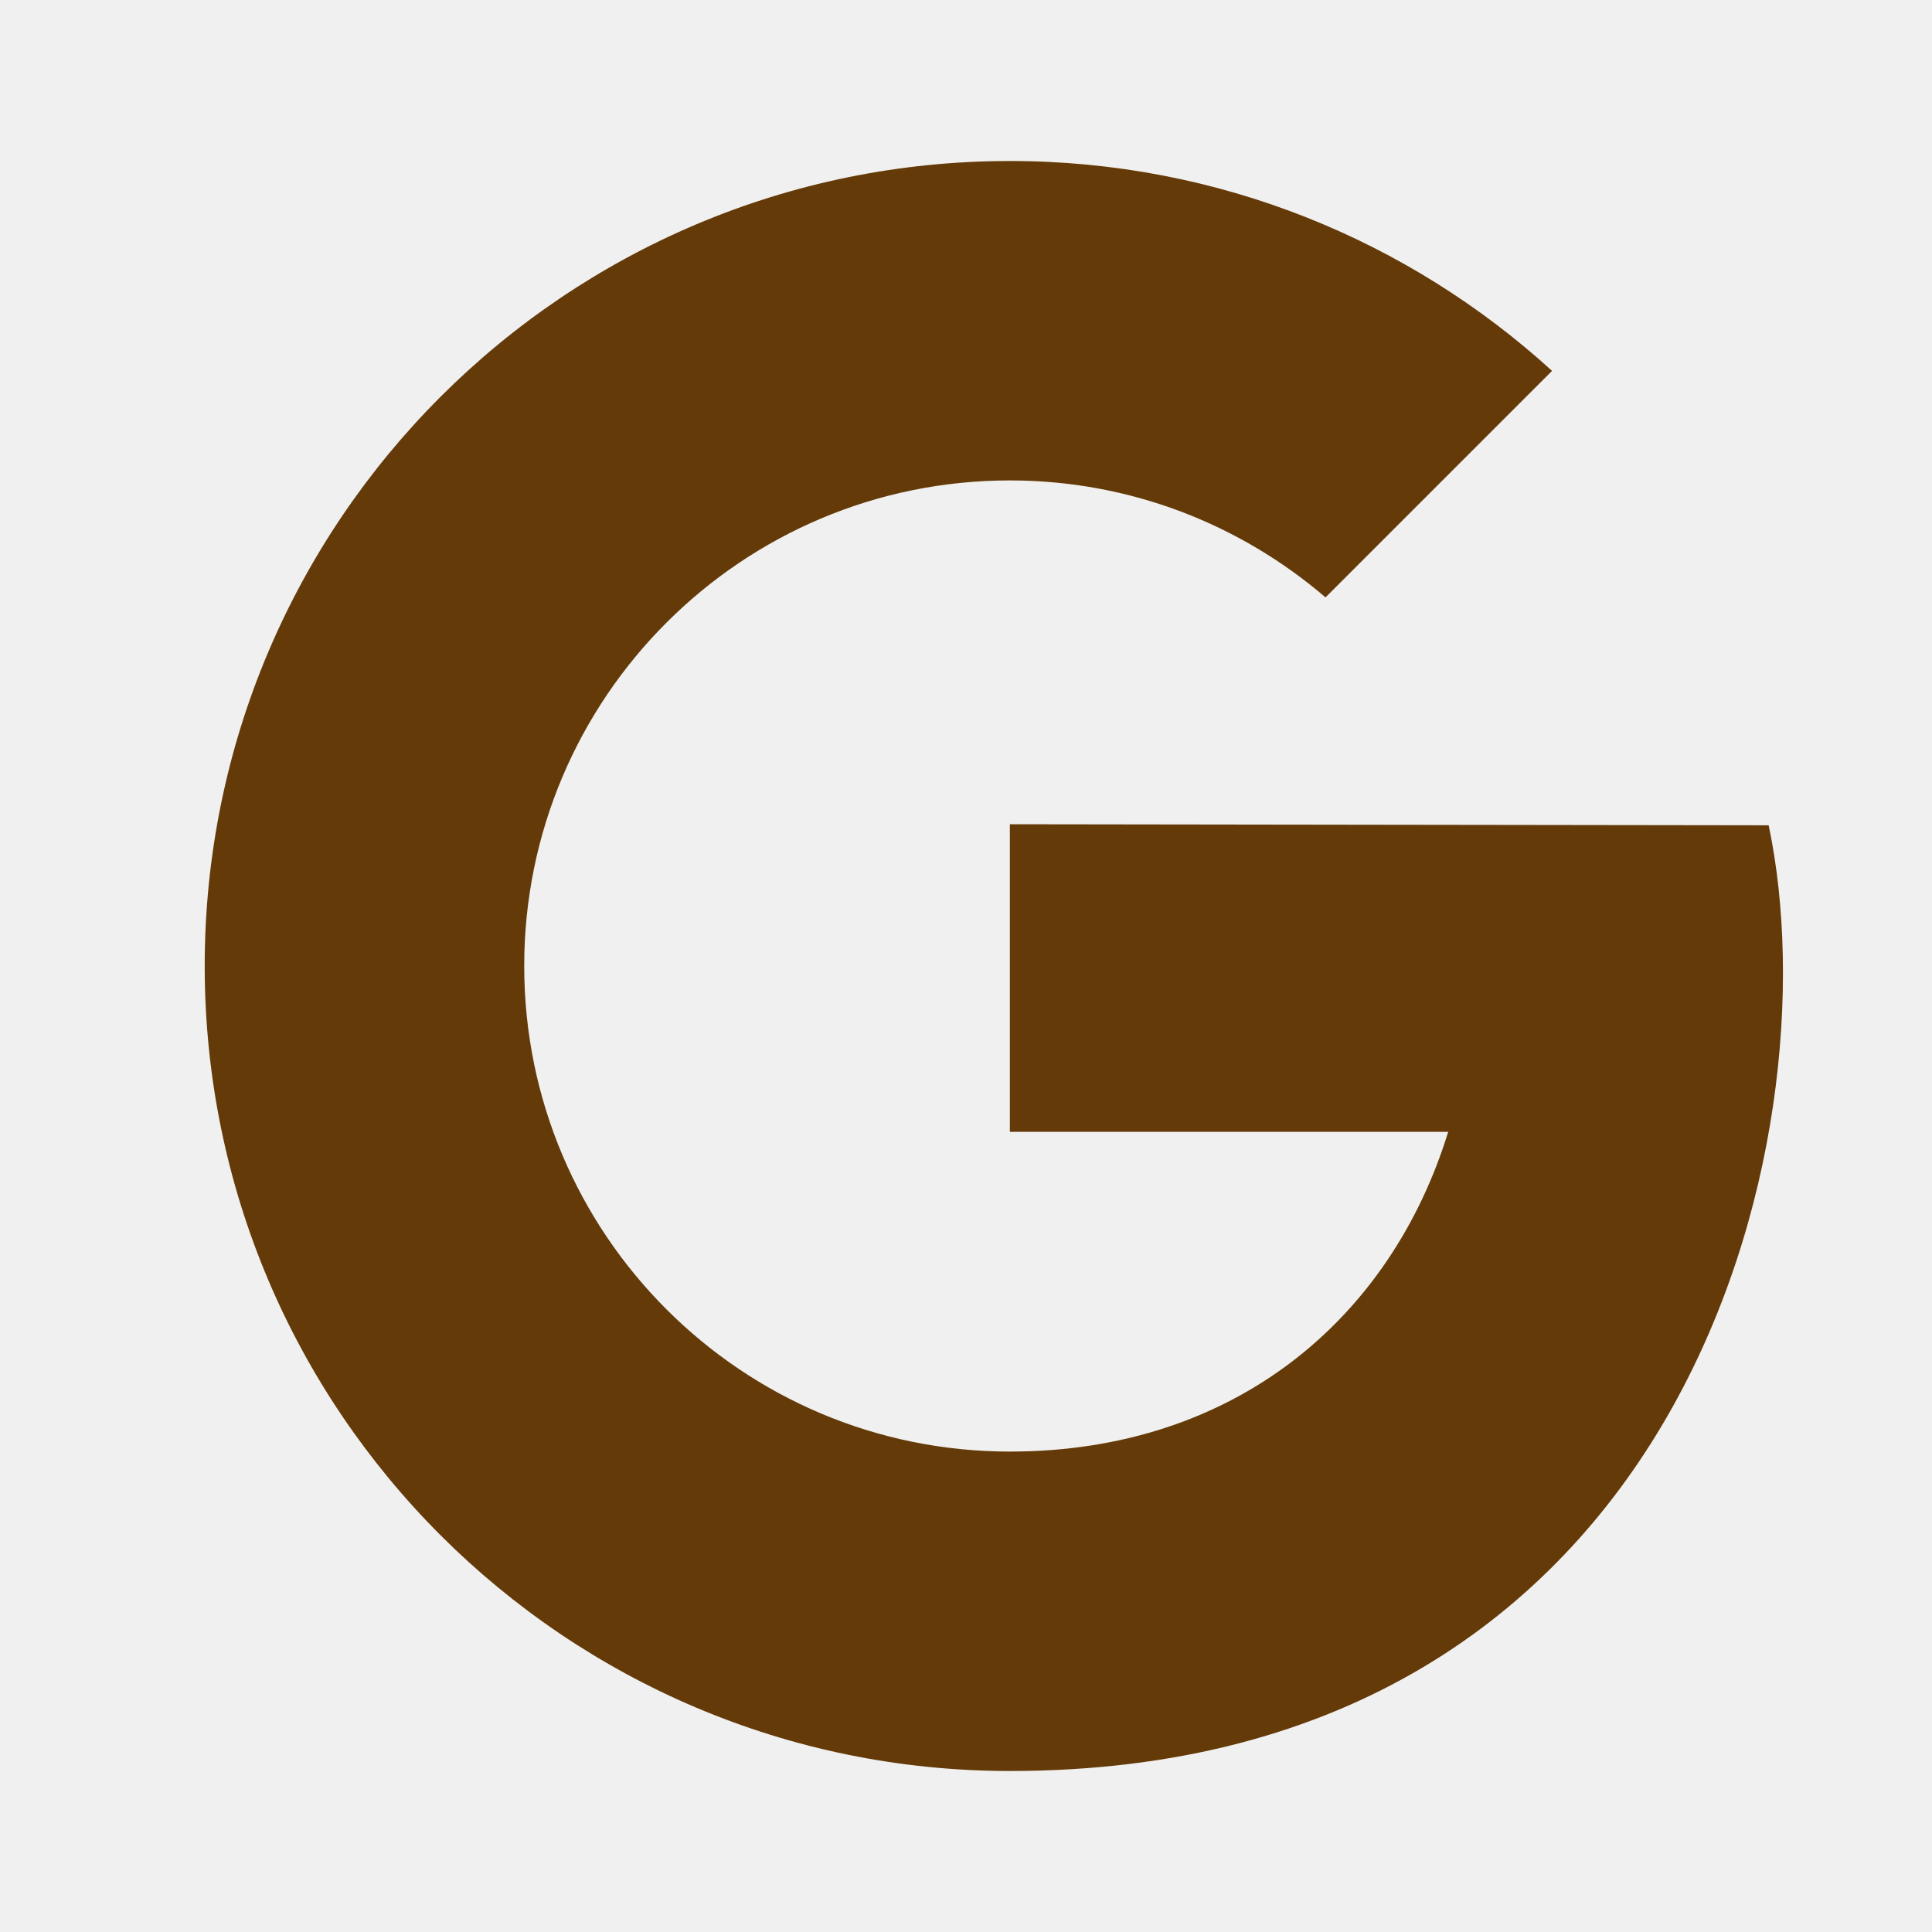
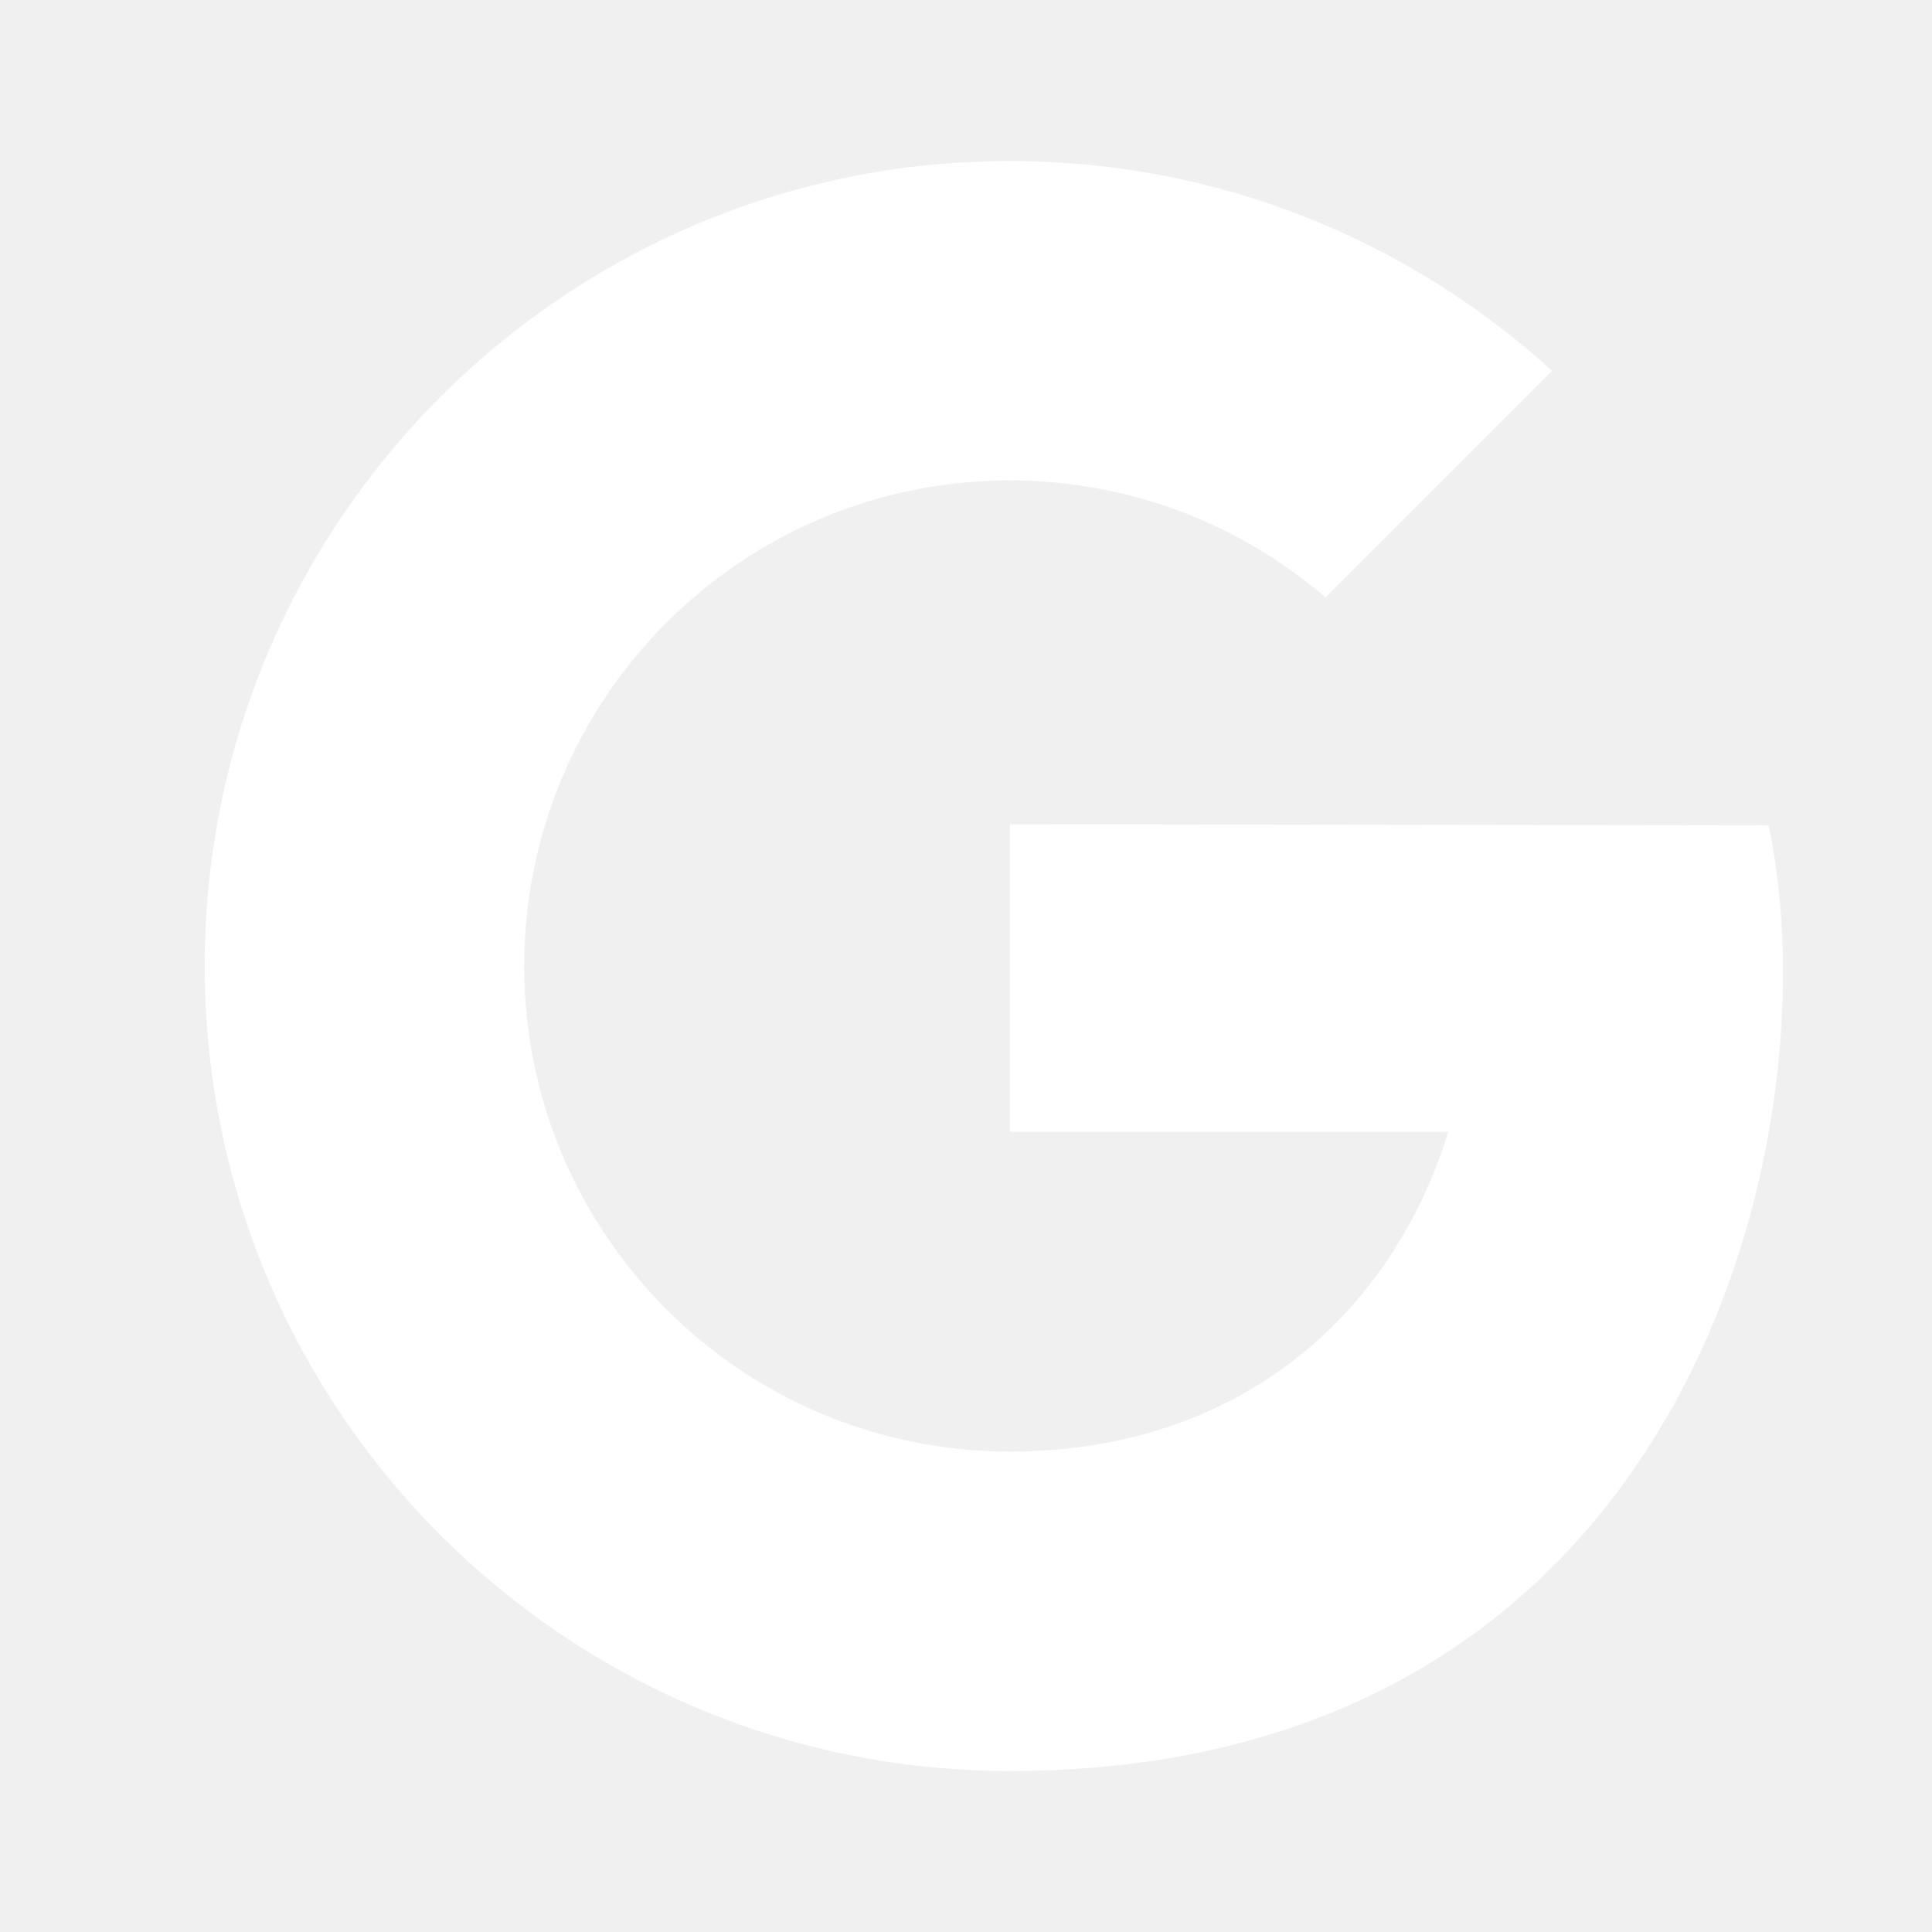
- <svg xmlns="http://www.w3.org/2000/svg" fill="#643A08" viewBox="0 0 24 24" width="48px" height="48px">
+ <svg xmlns="http://www.w3.org/2000/svg" fill="#FFF" viewBox="0 0 24 24" width="48px" height="48px">
  <path d="M12.545,10.239v3.821h5.445c-0.712,2.315-2.647,3.972-5.445,3.972c-3.332,0-6.033-2.701-6.033-6.032 s2.701-6.032,6.033-6.032c1.498,0,2.866,0.549,3.921,1.453l2.814-2.814C17.503,2.988,15.139,2,12.545,2 C7.021,2,2.543,6.477,2.543,12s4.478,10,10.002,10c8.396,0,10.249-7.85,9.426-11.748L12.545,10.239z" />
</svg>
